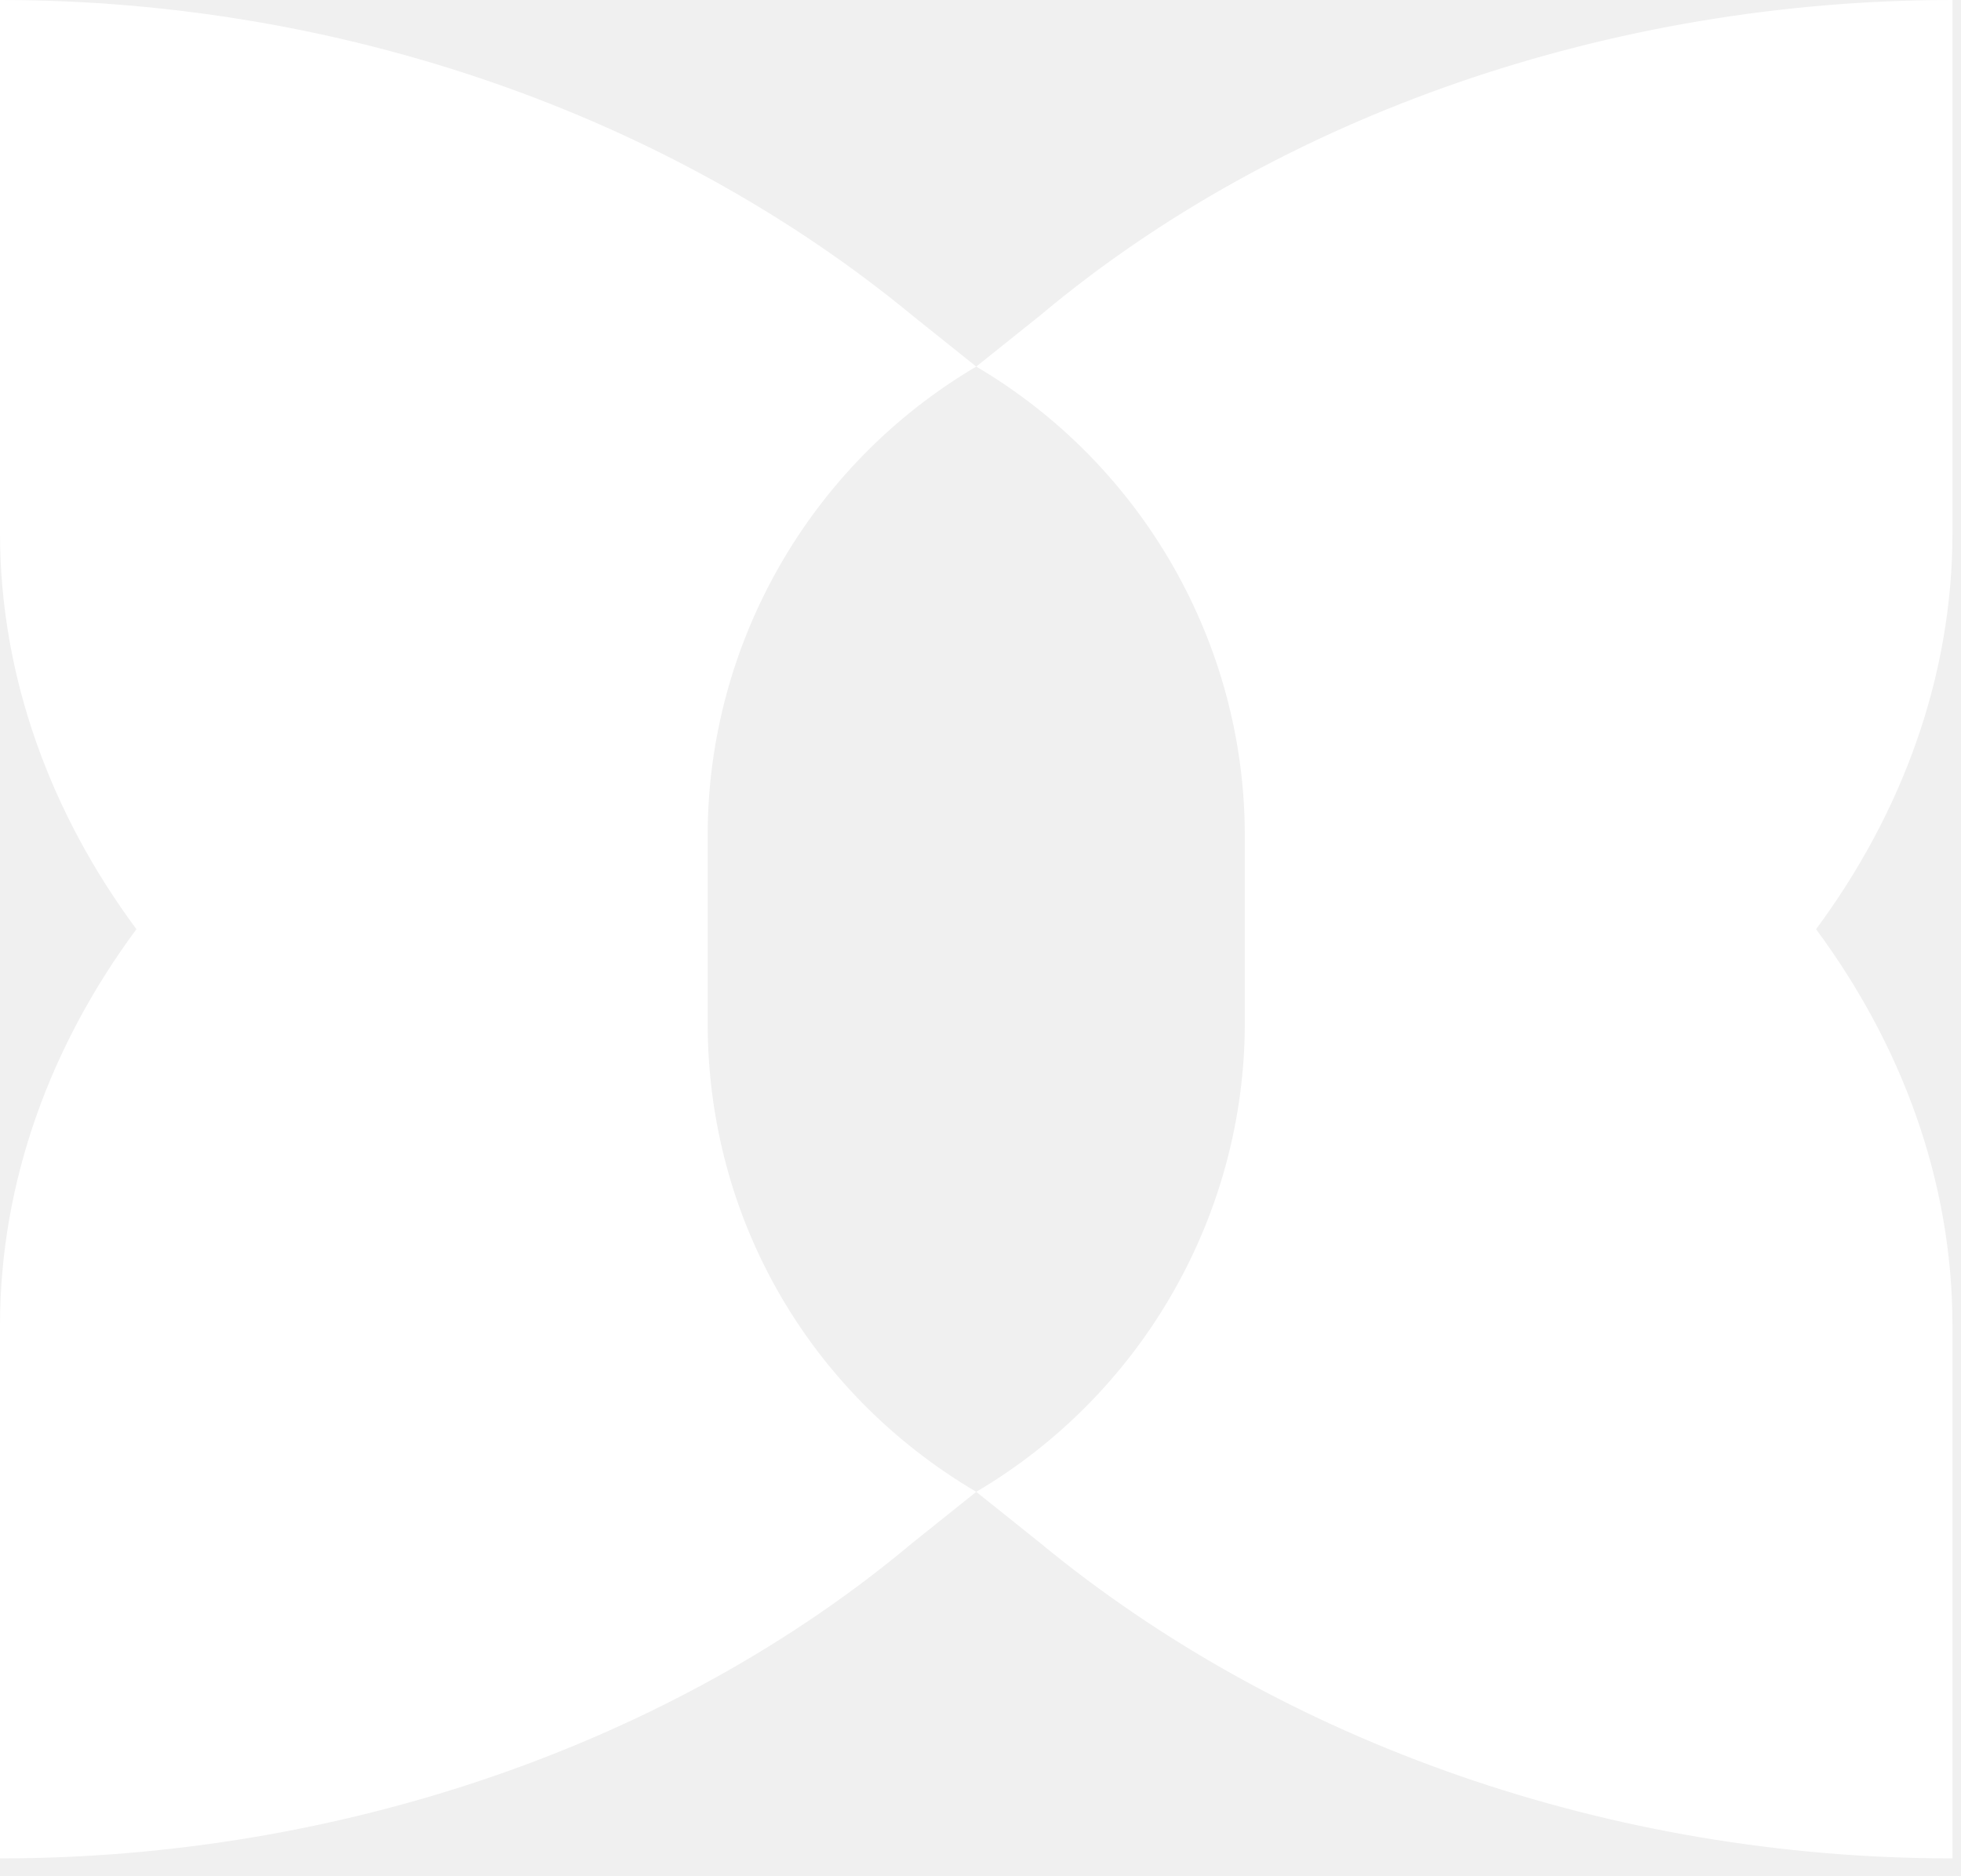
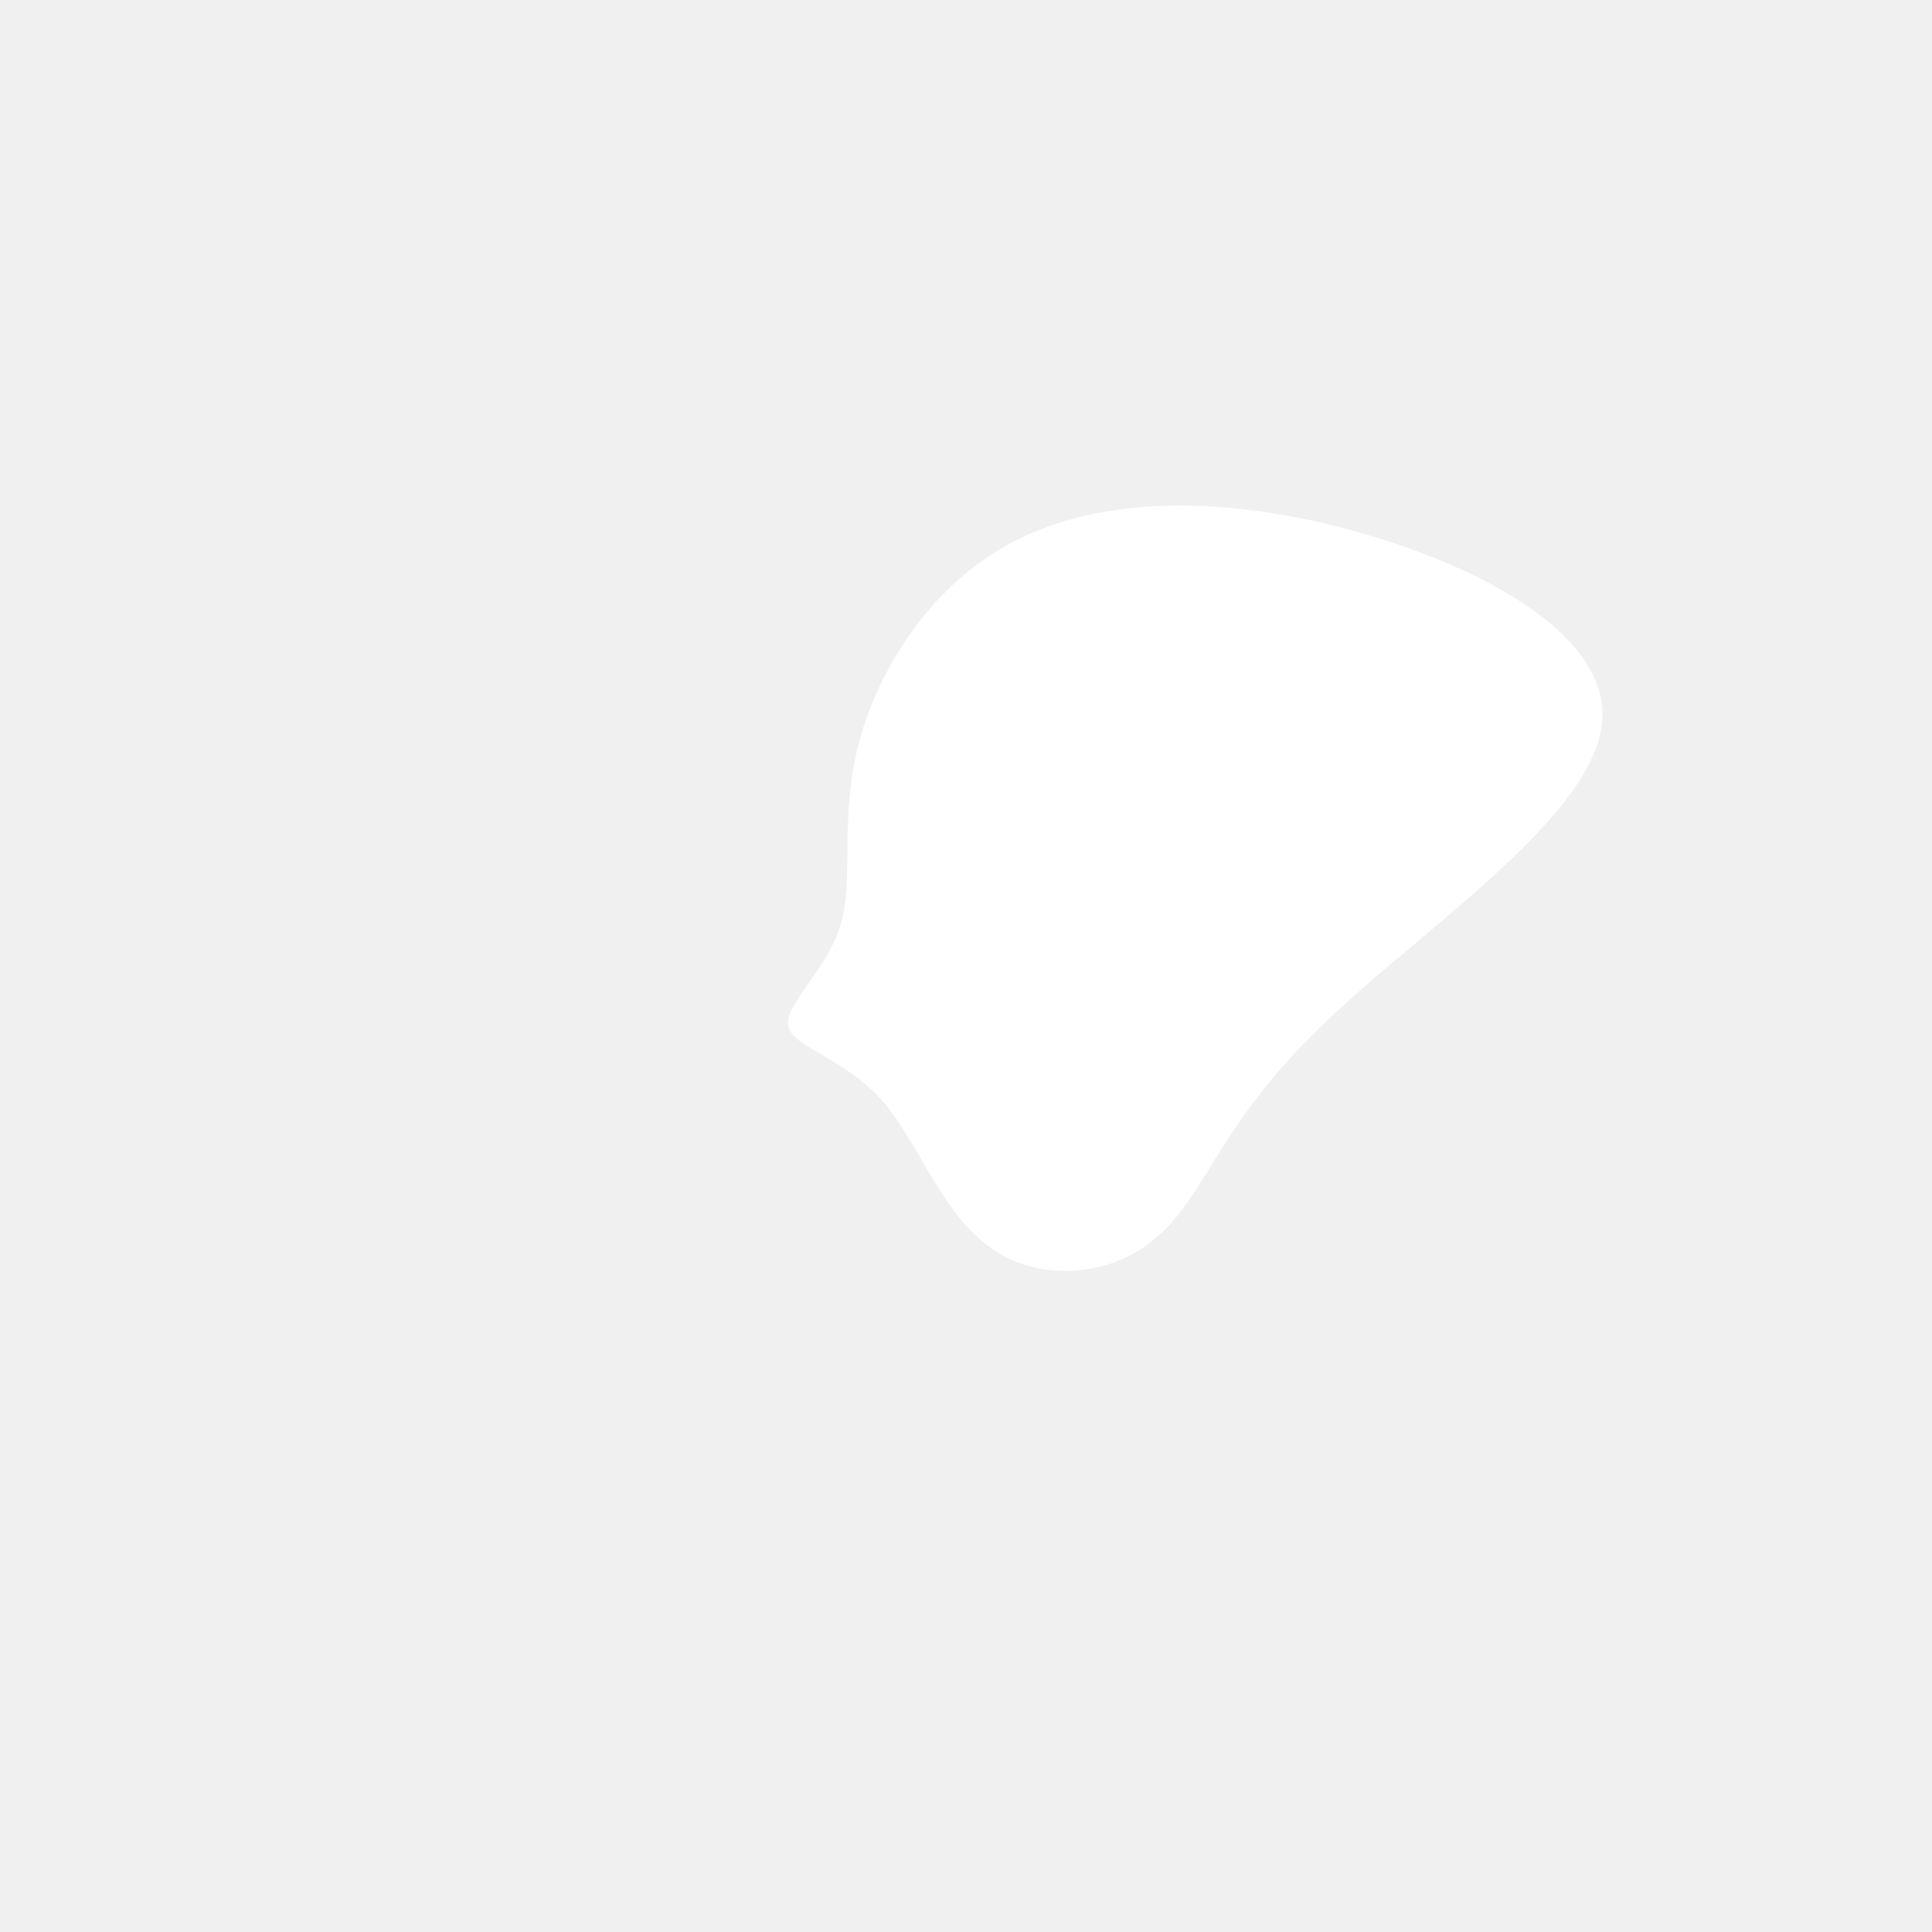
- <svg xmlns="http://www.w3.org/2000/svg" width="46" height="44" viewBox="0 0 46 44" fill="none">
-   <path d="M45.8 12.5V0C37.8 0 30 2.7 24.4 7.4L22.9 8.6L21.4 7.4C15.7 2.7 8 0 0 0V12.5C0 15.9 1.2 19.1 3.2 21.8C1.2 24.5 0 27.7 0 31.1V43.6C8 43.6 15.8 40.9 21.4 36.2L22.9 35C19 32.7 16.6 28.6 16.6 24V19.6C16.6 15.1 19 10.9 22.9 8.6C26.8 10.9 29.2 15.1 29.2 19.6V24C29.2 28.5 26.8 32.7 22.9 35L24.4 36.2C30.1 40.9 37.8 43.6 45.8 43.6V31.1C45.8 27.7 44.6 24.5 42.6 21.8C44.6 19.1 45.8 15.9 45.8 12.5Z" fill="white" />
+ <svg xmlns="http://www.w3.org/2000/svg" id="sw-js-blob-svg" viewBox="0 0 100 100" version="1.1">
+   <defs>
+     <linearGradient id="sw-gradient" x1="0" x2="1" y1="1" y2="0">
+       <stop id="stop1" stop-color="rgba(255, 255, 255, 1)" offset="0%" />
+       <stop id="stop2" stop-color="rgba(255, 255, 255, 1)" offset="100%" />
+     </linearGradient>
+   </defs>
+   <path fill="url(#sw-gradient)" d="M19,-22.8C25.9,-21.1,33.6,-17.3,32.9,-12.4C32.2,-7.4,23,-1.5,18.1,3.4C13.1,8.3,12.3,12,9.9,14C7.6,16.1,3.8,16.4,1.3,14.6C-1.3,12.8,-2.5,9,-4.4,6.9C-6.4,4.7,-9,4.2,-9.2,3.1C-9.4,2,-7.2,0.2,-6.5,-2.1C-5.8,-4.4,-6.5,-7.2,-5.7,-10.9C-4.9,-14.6,-2.4,-19.1,1.8,-21.6C6,-24.1,12.1,-24.5,19,-22.8Z" width="100%" height="100%" transform="translate(50 50)" stroke-width="0" style="transition: 0.3s;" stroke="url(#sw-gradient)" />
</svg>
